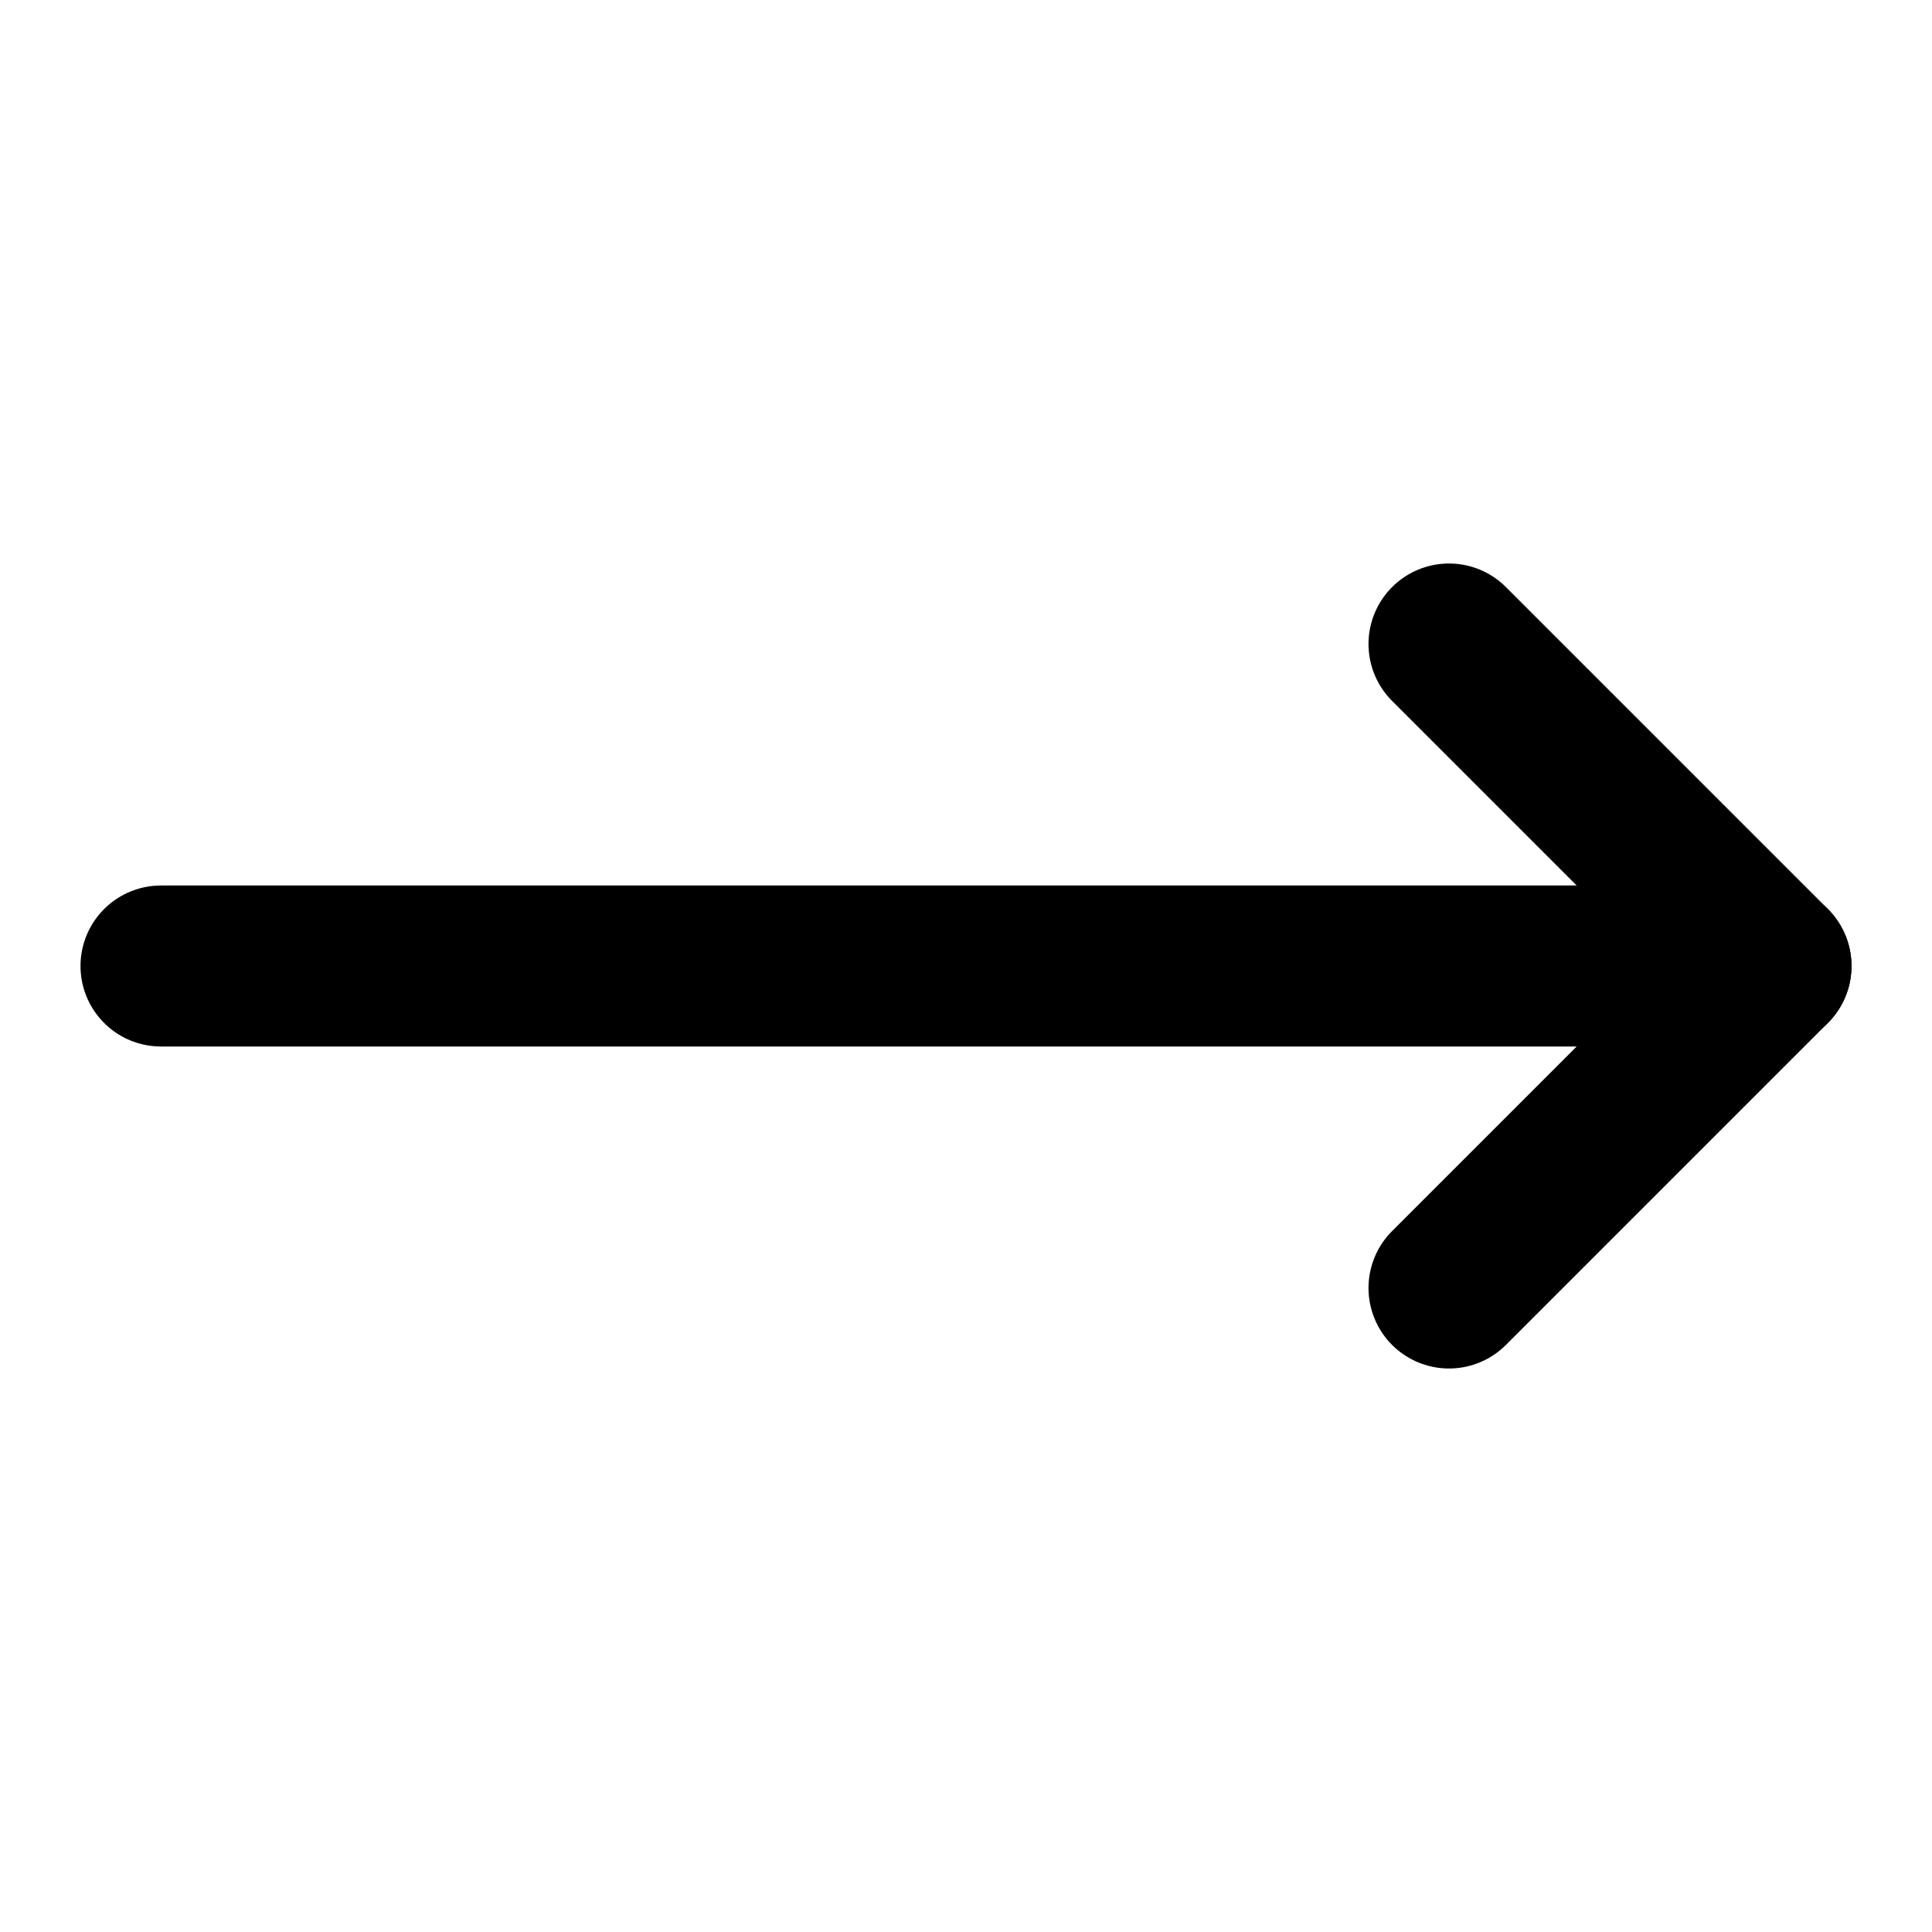
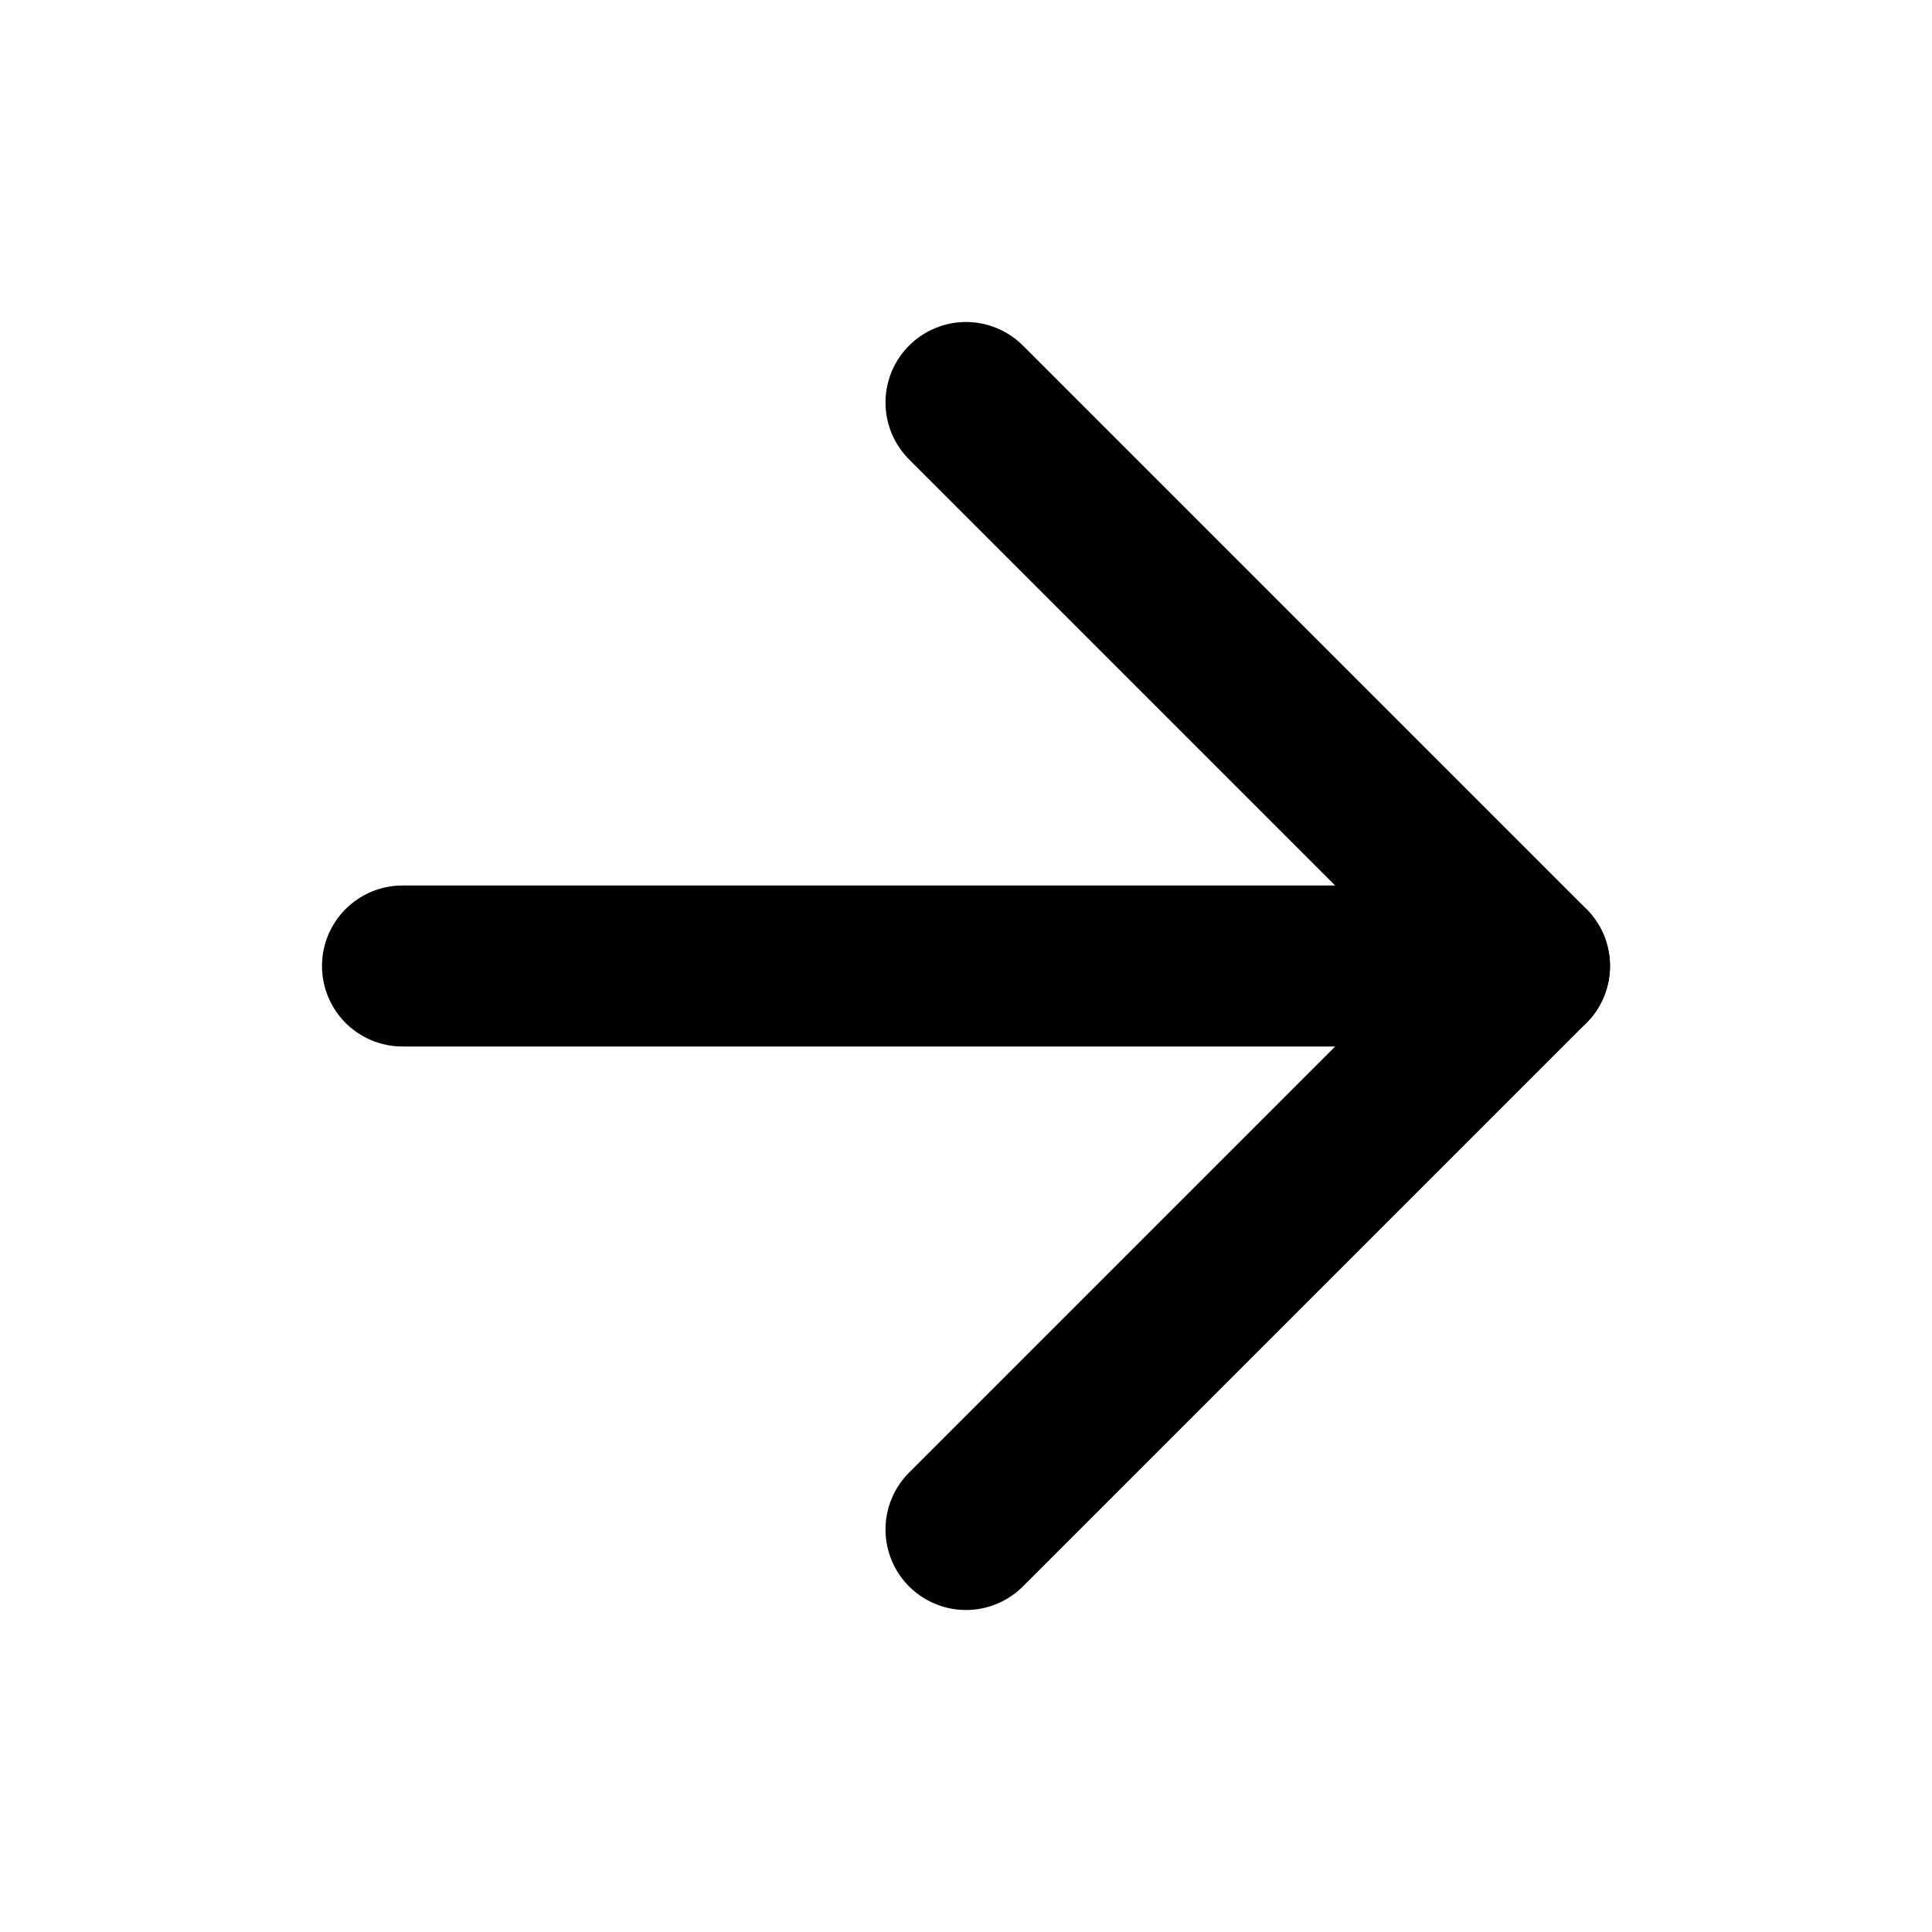
- <svg xmlns="http://www.w3.org/2000/svg" width="24" height="24" viewBox="0 0 24 24" fill="none" stroke="currentColor" stroke-width="2" stroke-linecap="round" stroke-linejoin="round" class="lucide lucide-move-right-icon lucide-move-right">
-   <path d="M18 8L22 12L18 16" />
-   <path d="M2 12H22" />
+ <svg xmlns="http://www.w3.org/2000/svg" width="24" height="24" viewBox="0 0 24 24" fill="none" stroke="currentColor" stroke-width="2" stroke-linecap="round" stroke-linejoin="round" class="lucide lucide-arrow-right-icon lucide-arrow-right">
+   <path d="M5 12h14" />
+   <path d="m12 5 7 7-7 7" />
</svg>
